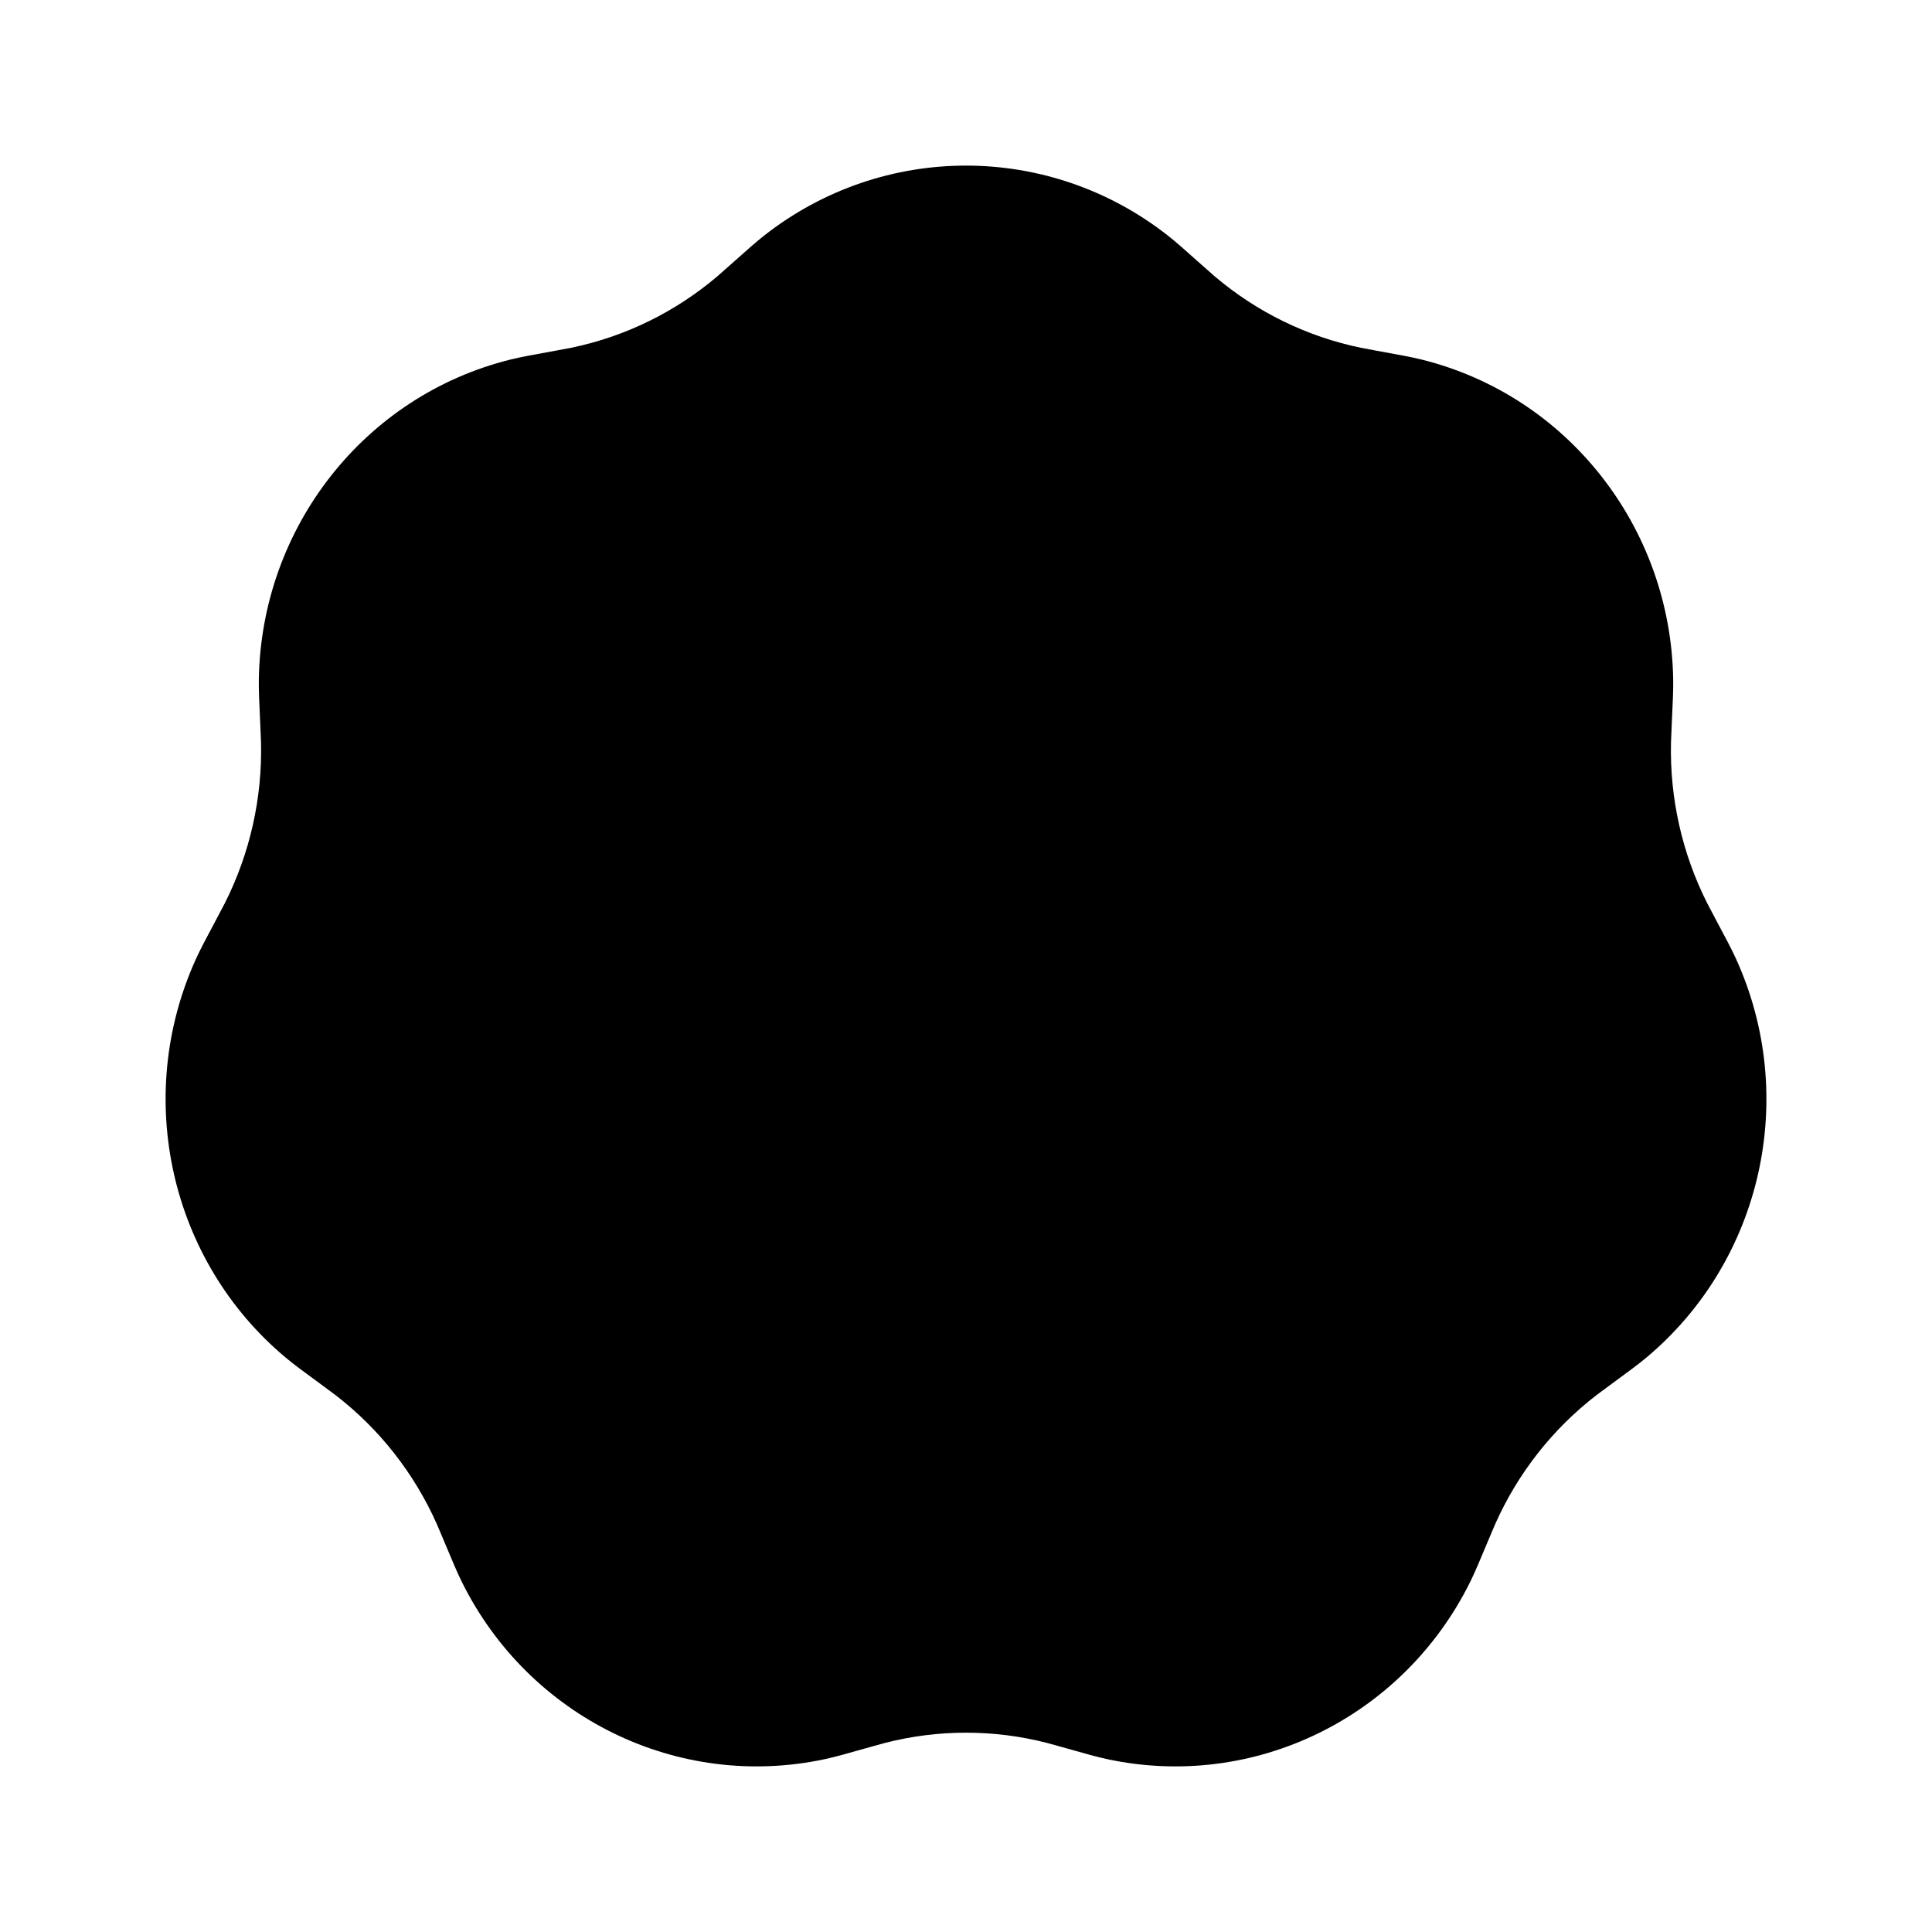
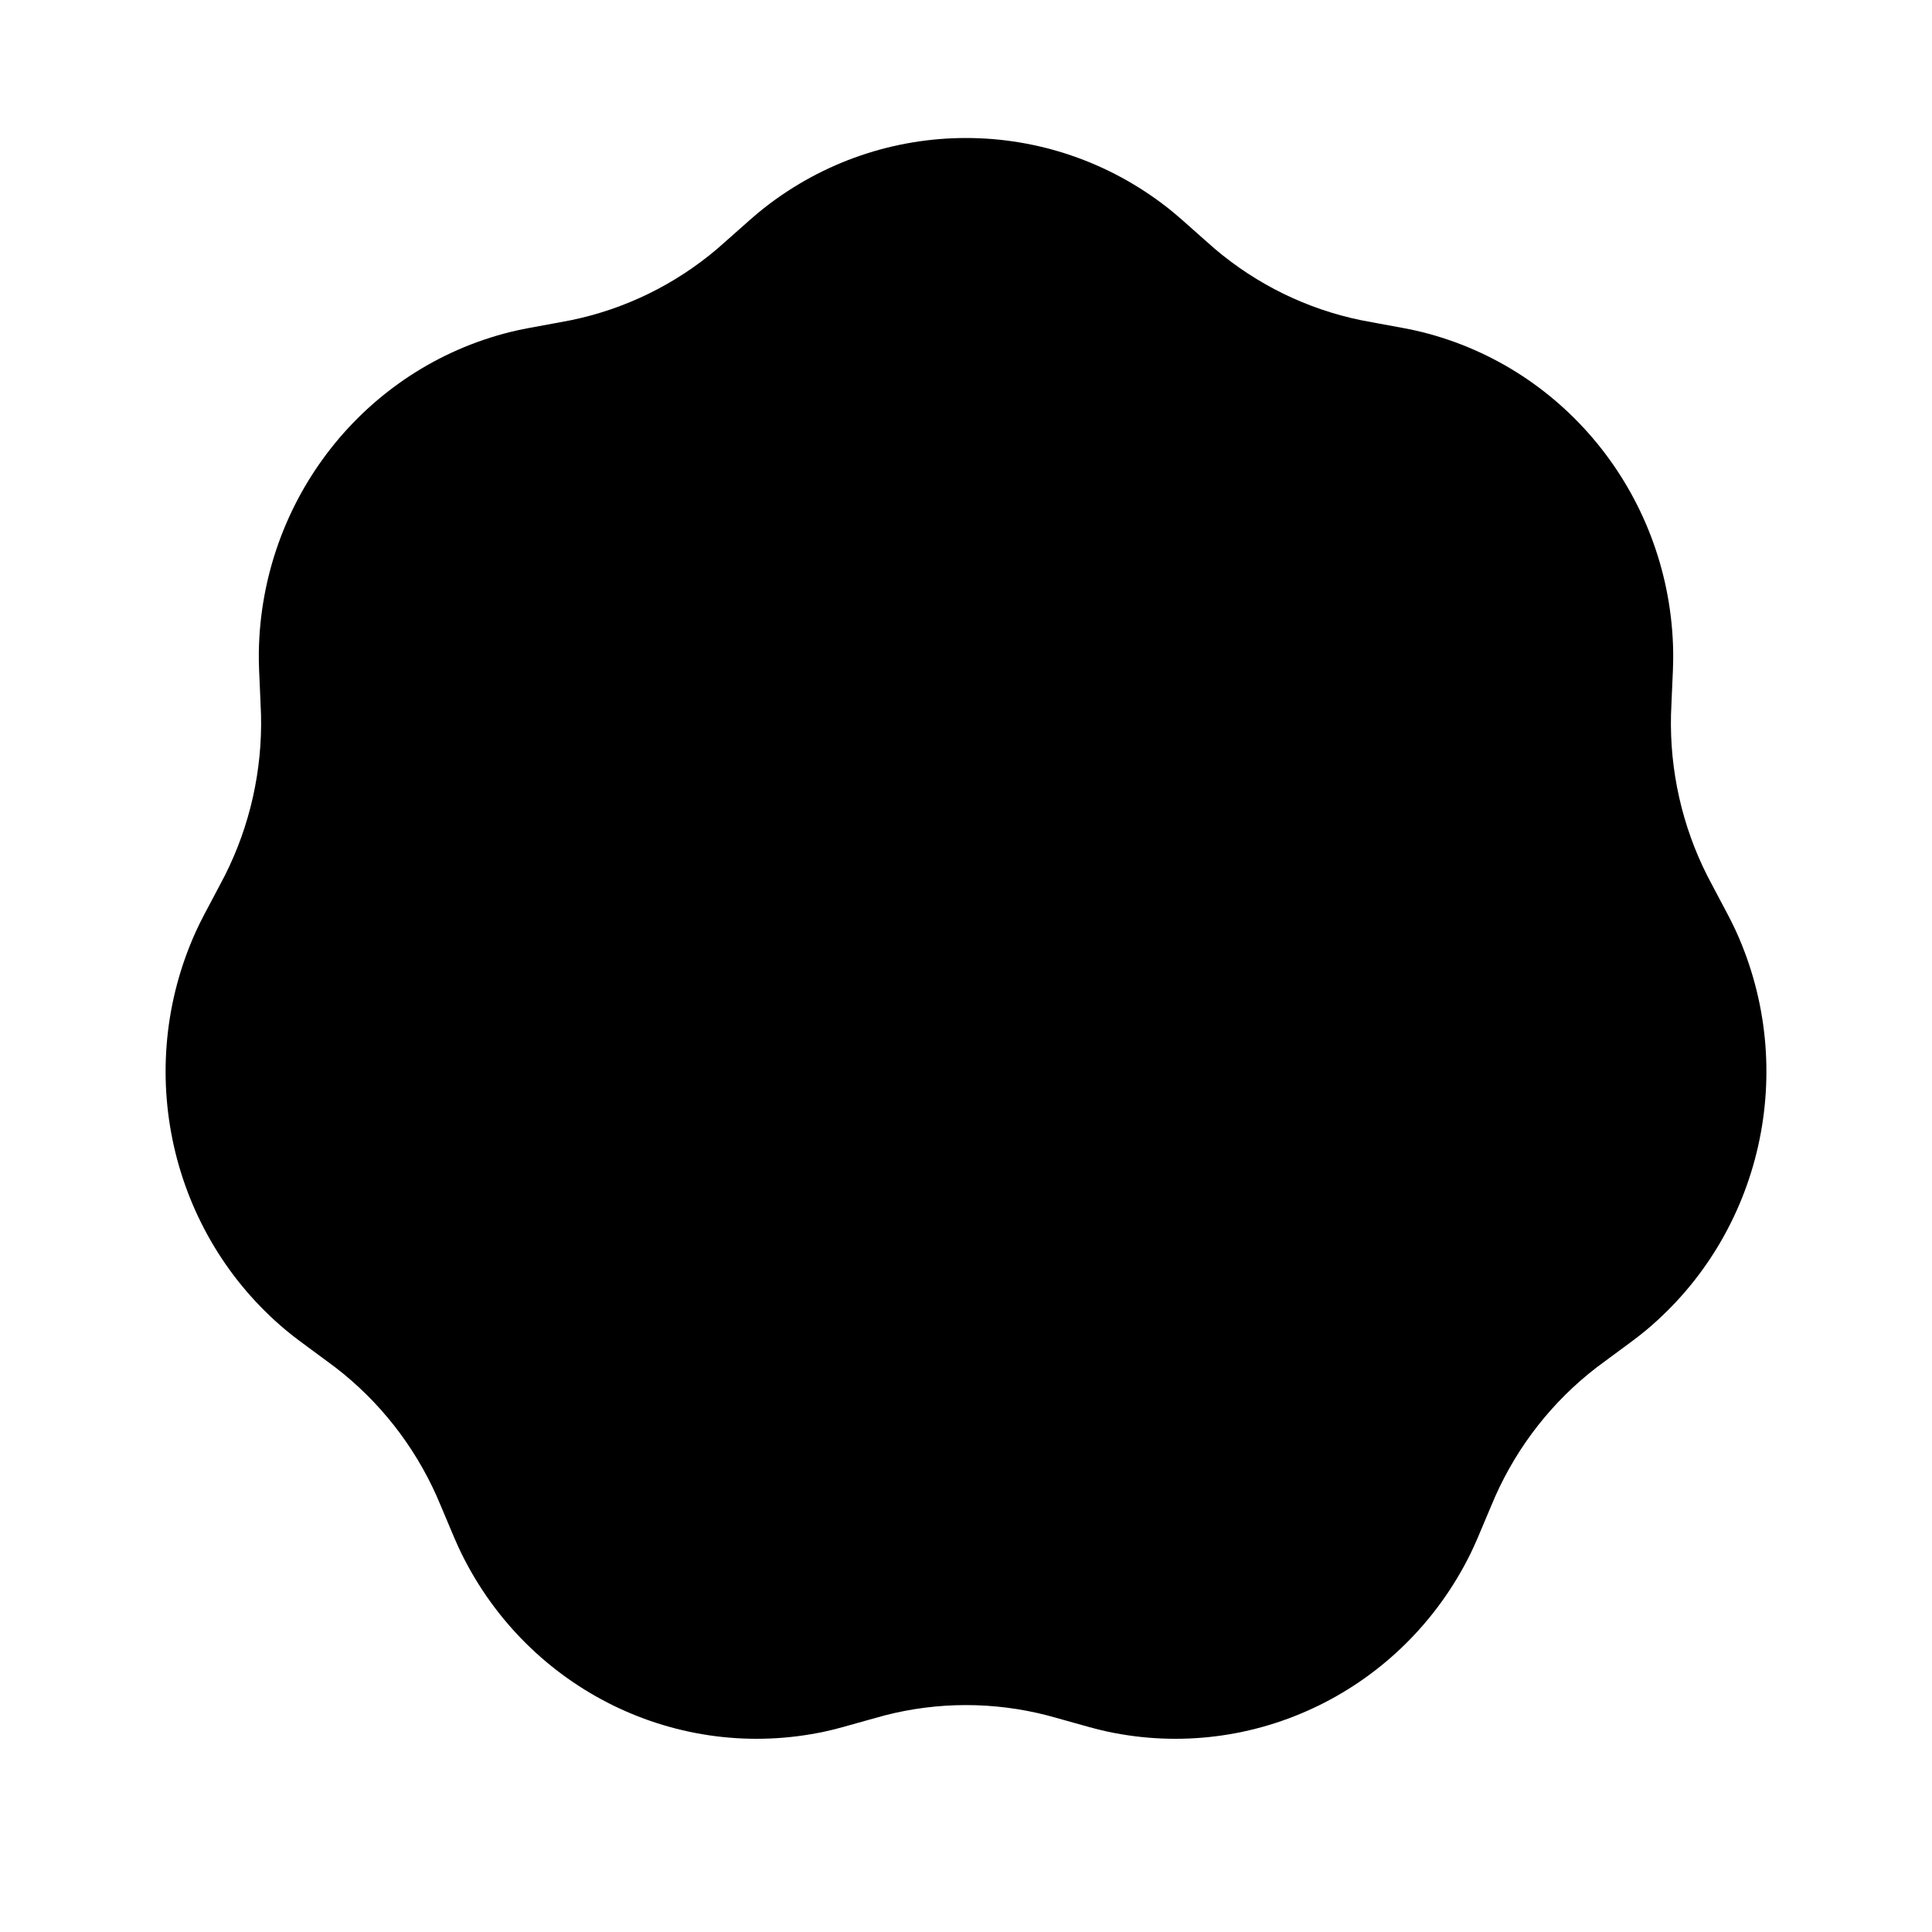
- <svg xmlns="http://www.w3.org/2000/svg" width="210" height="210" viewBox="0 0 210 210" fill="none">
+ <svg xmlns="http://www.w3.org/2000/svg" width="210" height="210" viewBox="0 3 210 210" fill="none">
  <path d="M79.265 28.894C81.208 27.162 82.179 26.296 83.072 25.596C95.988 15.468 114.014 15.468 126.93 25.596C127.823 26.296 128.794 27.162 130.737 28.894C131.387 29.474 131.712 29.764 132.039 30.041C136.613 33.927 142.069 36.594 147.915 37.8C148.332 37.886 148.758 37.964 149.61 38.118C152.155 38.58 153.427 38.811 154.524 39.083C170.379 43.018 181.617 57.321 181.869 73.885C181.886 75.031 181.825 76.341 181.702 78.962C181.661 79.84 181.64 80.279 181.63 80.711C181.488 86.763 182.836 92.756 185.551 98.146C185.745 98.531 185.951 98.917 186.363 99.69C187.594 101.997 188.21 103.151 188.684 104.19C195.538 119.225 191.527 137.061 178.924 147.588C178.053 148.316 177.005 149.084 174.91 150.621C174.208 151.136 173.857 151.393 173.518 151.654C168.767 155.315 164.991 160.121 162.532 165.637C162.356 166.03 162.187 166.435 161.849 167.243C160.839 169.659 160.334 170.867 159.829 171.891C152.521 186.704 136.281 194.642 120.314 191.205C119.21 190.967 117.965 190.615 115.475 189.91C114.641 189.674 114.224 189.556 113.811 189.45C108.029 187.963 101.973 187.963 96.191 189.45C95.778 189.556 95.361 189.674 94.527 189.91C92.037 190.615 90.792 190.967 89.688 191.205C73.721 194.642 57.481 186.704 50.173 171.891C49.668 170.867 49.163 169.659 48.153 167.243C47.815 166.435 47.646 166.03 47.47 165.637C45.011 160.121 41.234 155.315 36.484 151.654C36.145 151.393 35.794 151.136 35.092 150.621C32.997 149.084 31.949 148.316 31.078 147.588C18.475 137.061 14.464 119.225 21.318 104.19C21.792 103.151 22.408 101.997 23.639 99.69C24.051 98.917 24.257 98.531 24.451 98.146C27.166 92.756 28.514 86.763 28.372 80.71C28.362 80.279 28.341 79.84 28.3 78.962C28.177 76.341 28.116 75.031 28.133 73.885C28.385 57.321 39.623 43.018 55.478 39.083C56.575 38.811 57.847 38.58 60.392 38.118C61.244 37.964 61.67 37.886 62.087 37.8C67.933 36.594 73.389 33.927 77.963 30.041C78.29 29.764 78.615 29.474 79.265 28.894Z" fill="currentColor" />
</svg>
